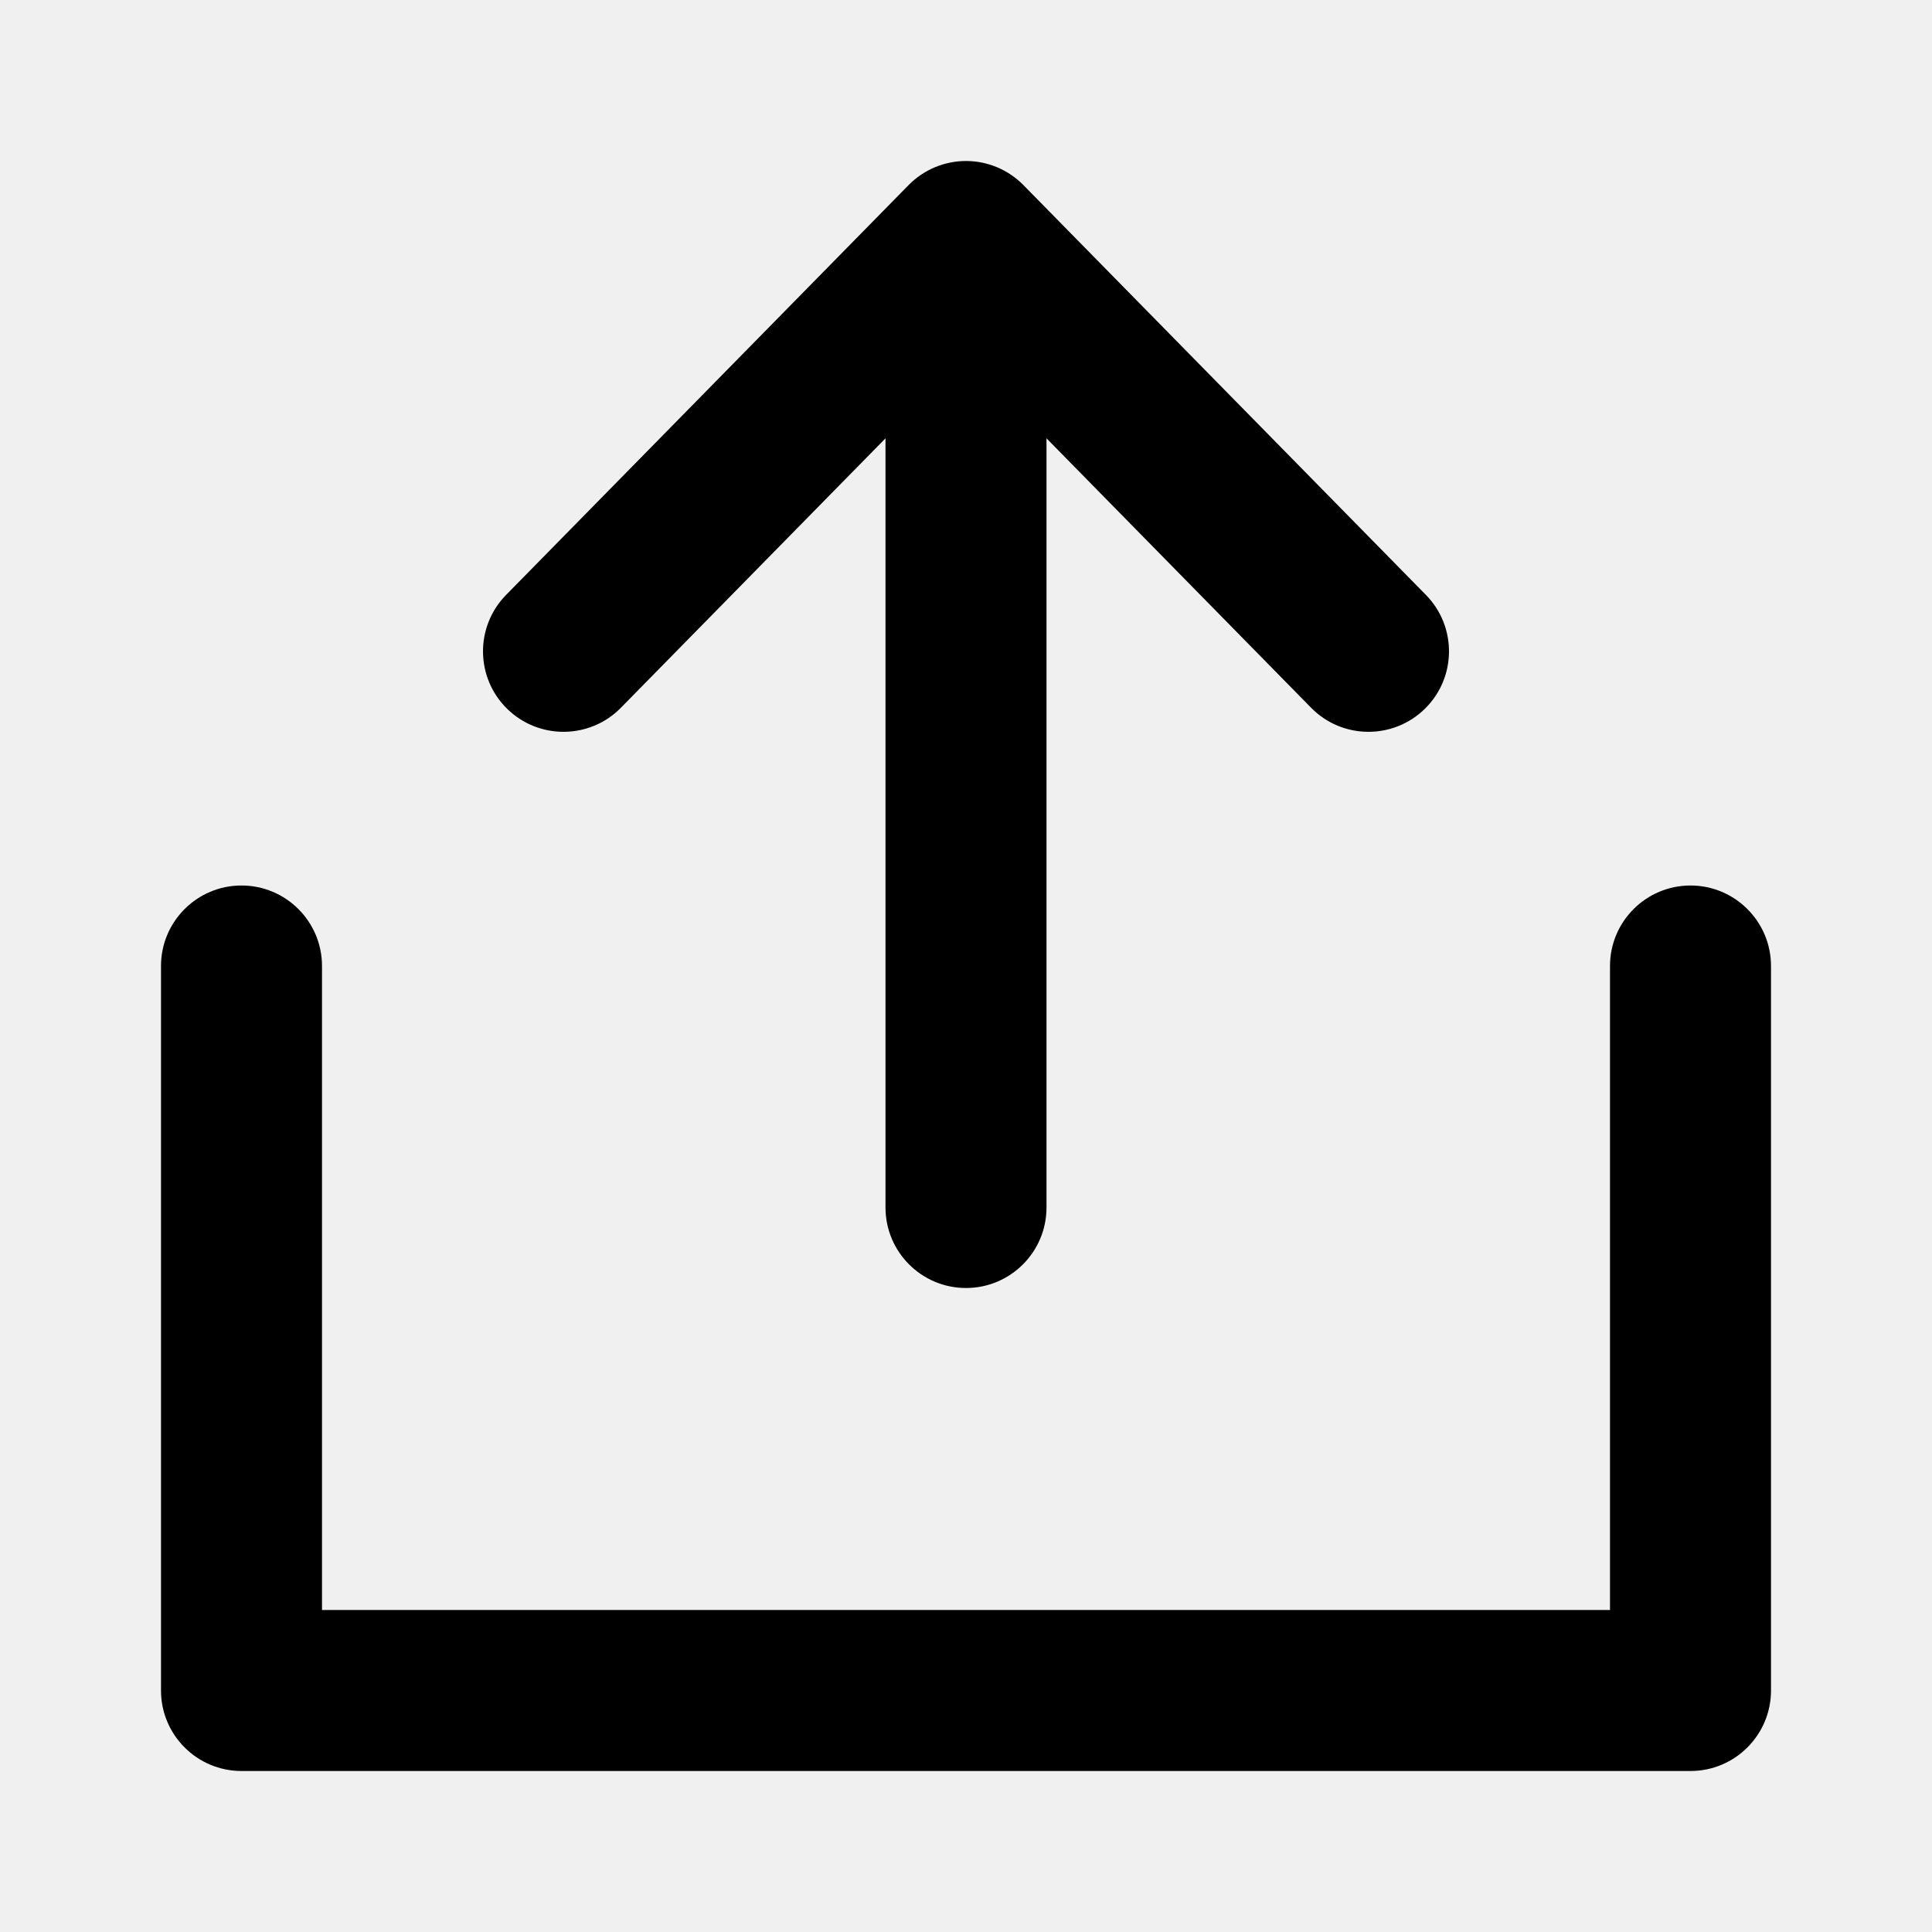
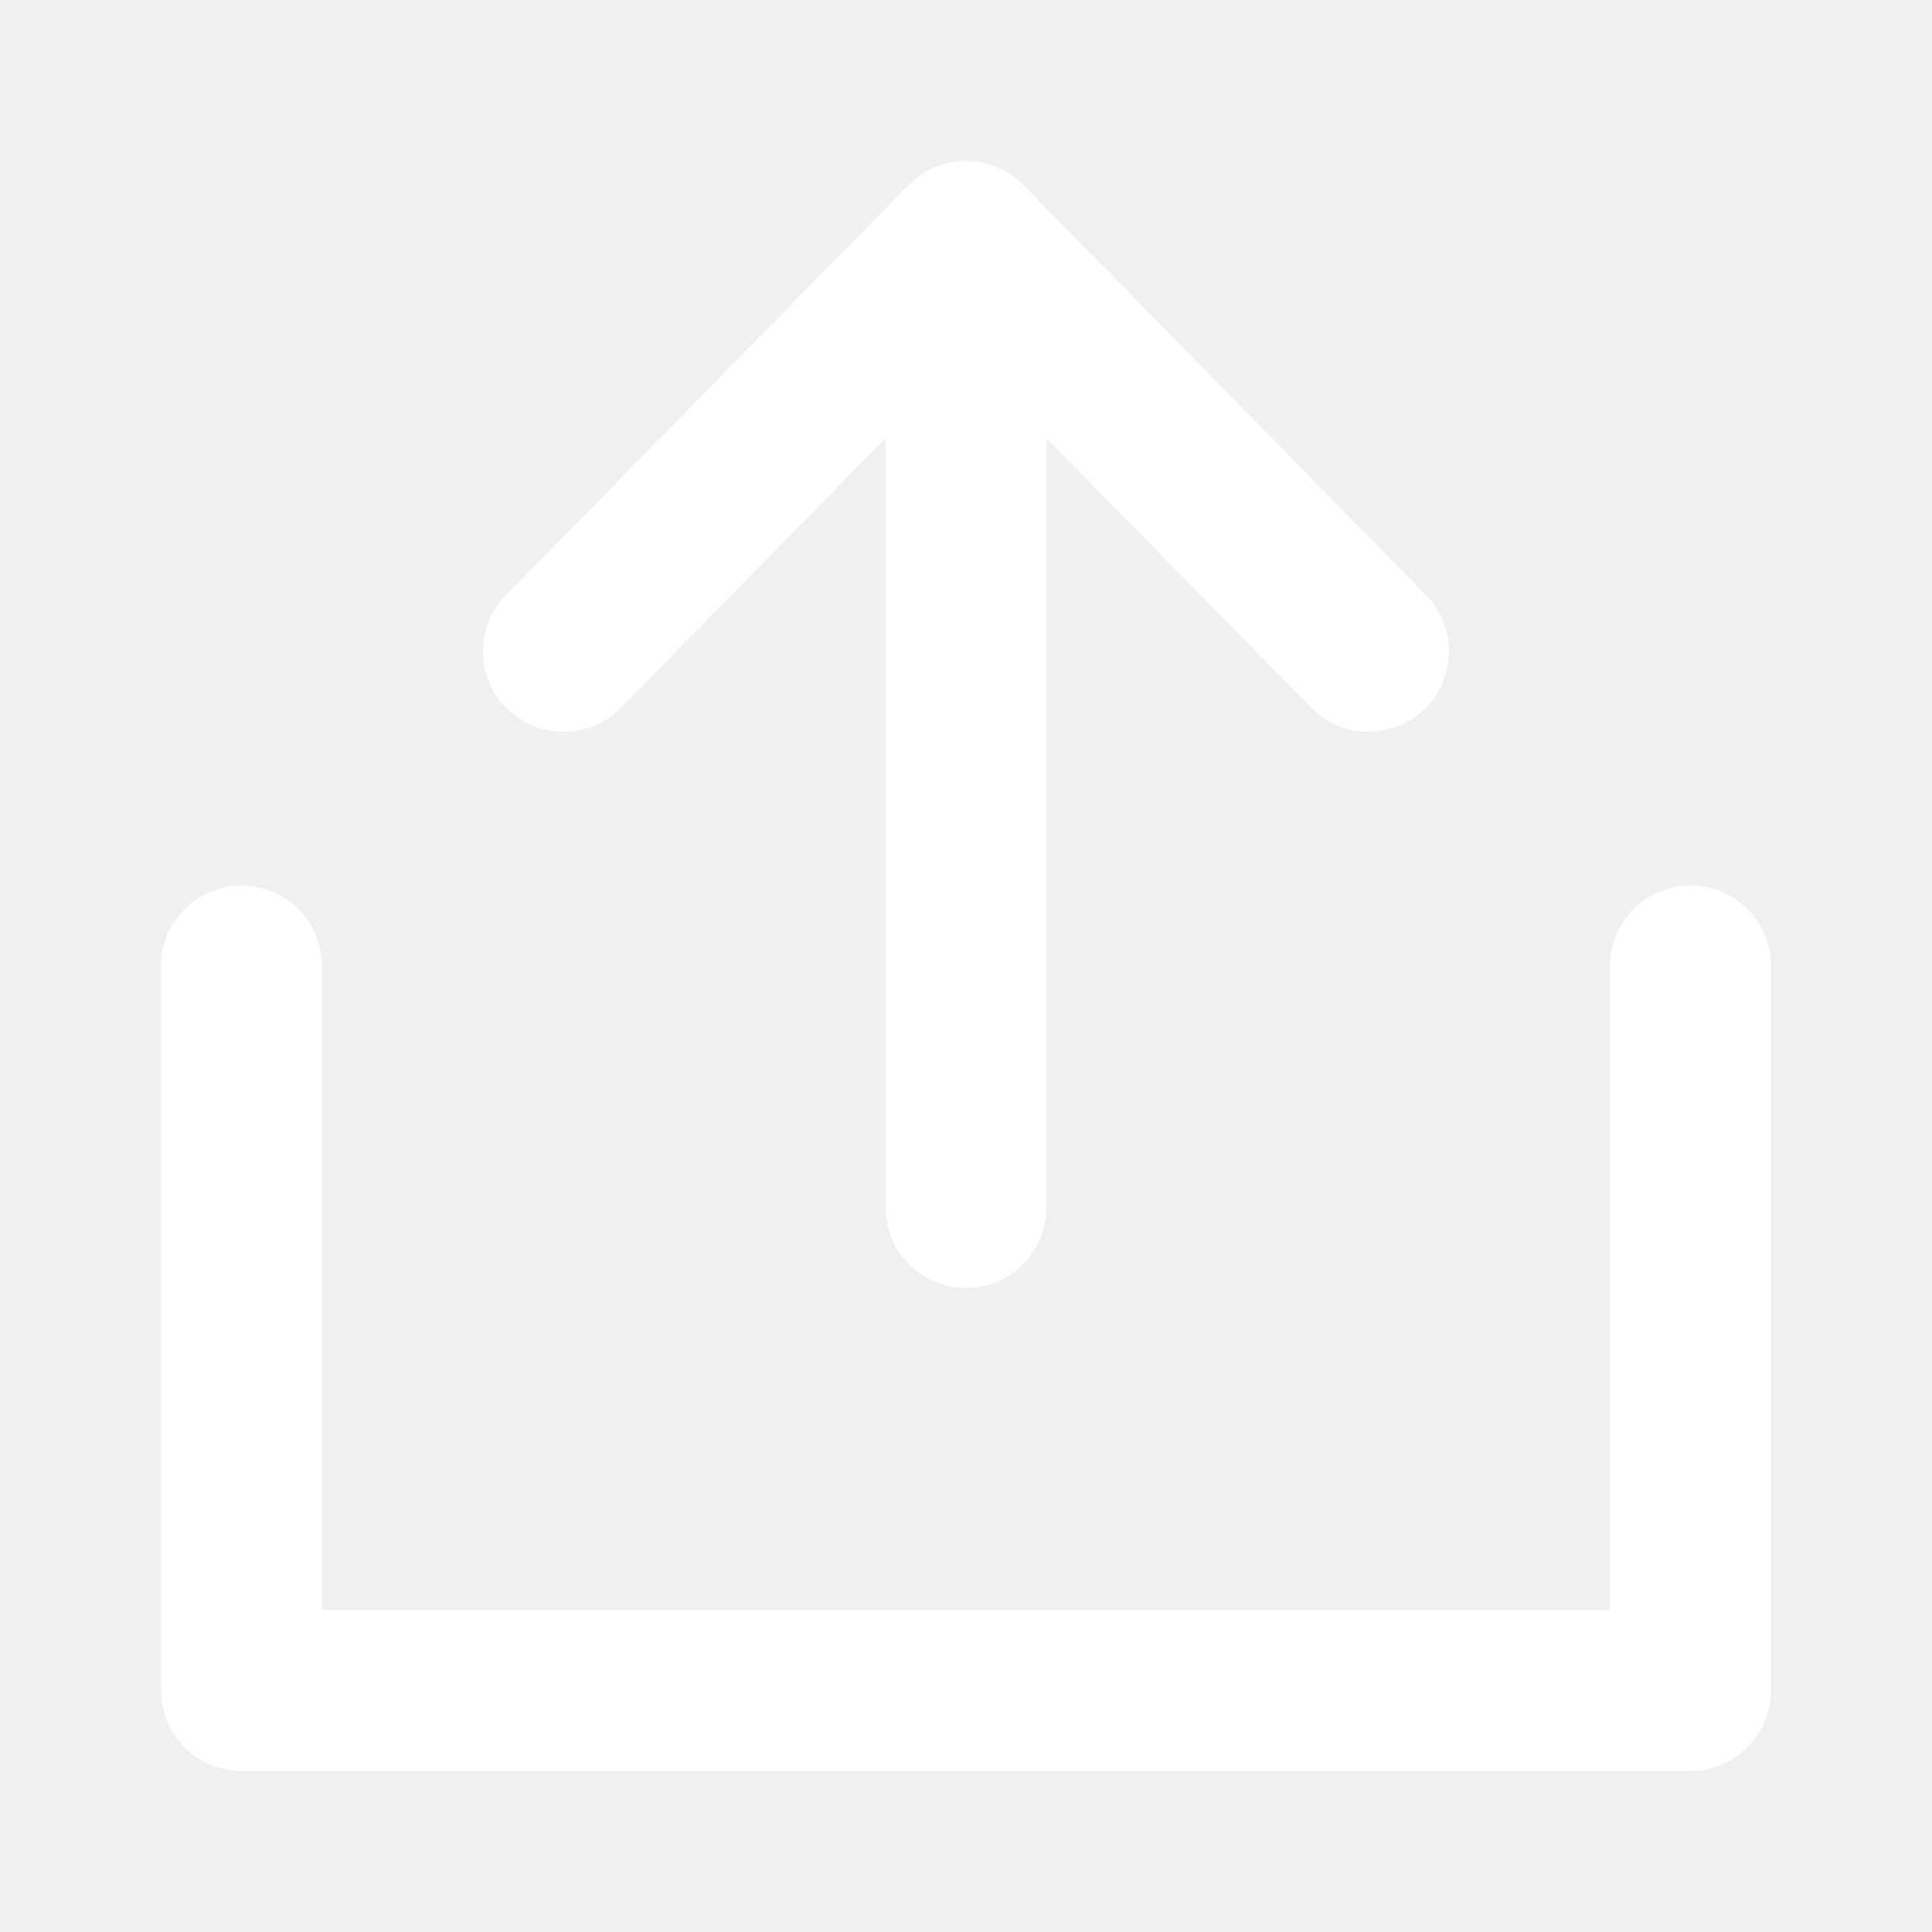
<svg xmlns="http://www.w3.org/2000/svg" width="24" height="24" viewBox="0 0 24 24" fill="none">
-   <path fill-rule="evenodd" clip-rule="evenodd" d="M6.287 7.39C5.9 7.784 5.905 8.417 6.299 8.804C6.693 9.191 7.326 9.186 7.713 8.792L11 5.445V15C11 15.552 11.448 16 12 16C12.552 16 13 15.552 13 15V5.445L16.287 8.792C16.674 9.186 17.307 9.191 17.701 8.804C18.095 8.417 18.1 7.784 17.713 7.39L12.713 2.299C12.525 2.108 12.268 2 12 2C11.732 2 11.475 2.108 11.287 2.299L6.287 7.39ZM4 12C4 11.448 3.552 11 3 11C2.448 11 2 11.448 2 12V21C2 21.552 2.448 22 3 22H21C21.552 22 22 21.552 22 21V12C22 11.448 21.552 11 21 11C20.448 11 20 11.448 20 12V20H4V12Z" fill="black" />
+   <path fill-rule="evenodd" clip-rule="evenodd" d="M6.287 7.39C5.9 7.784 5.905 8.417 6.299 8.804C6.693 9.191 7.326 9.186 7.713 8.792L11 5.445V15C11 15.552 11.448 16 12 16C12.552 16 13 15.552 13 15V5.445L16.287 8.792C16.674 9.186 17.307 9.191 17.701 8.804C18.095 8.417 18.1 7.784 17.713 7.39L12.713 2.299C12.525 2.108 12.268 2 12 2C11.732 2 11.475 2.108 11.287 2.299L6.287 7.39ZM4 12C4 11.448 3.552 11 3 11C2.448 11 2 11.448 2 12V21C2 21.552 2.448 22 3 22H21C21.552 22 22 21.552 22 21V12C22 11.448 21.552 11 21 11C20.448 11 20 11.448 20 12V20H4V12Z" fill="white" />
</svg>
